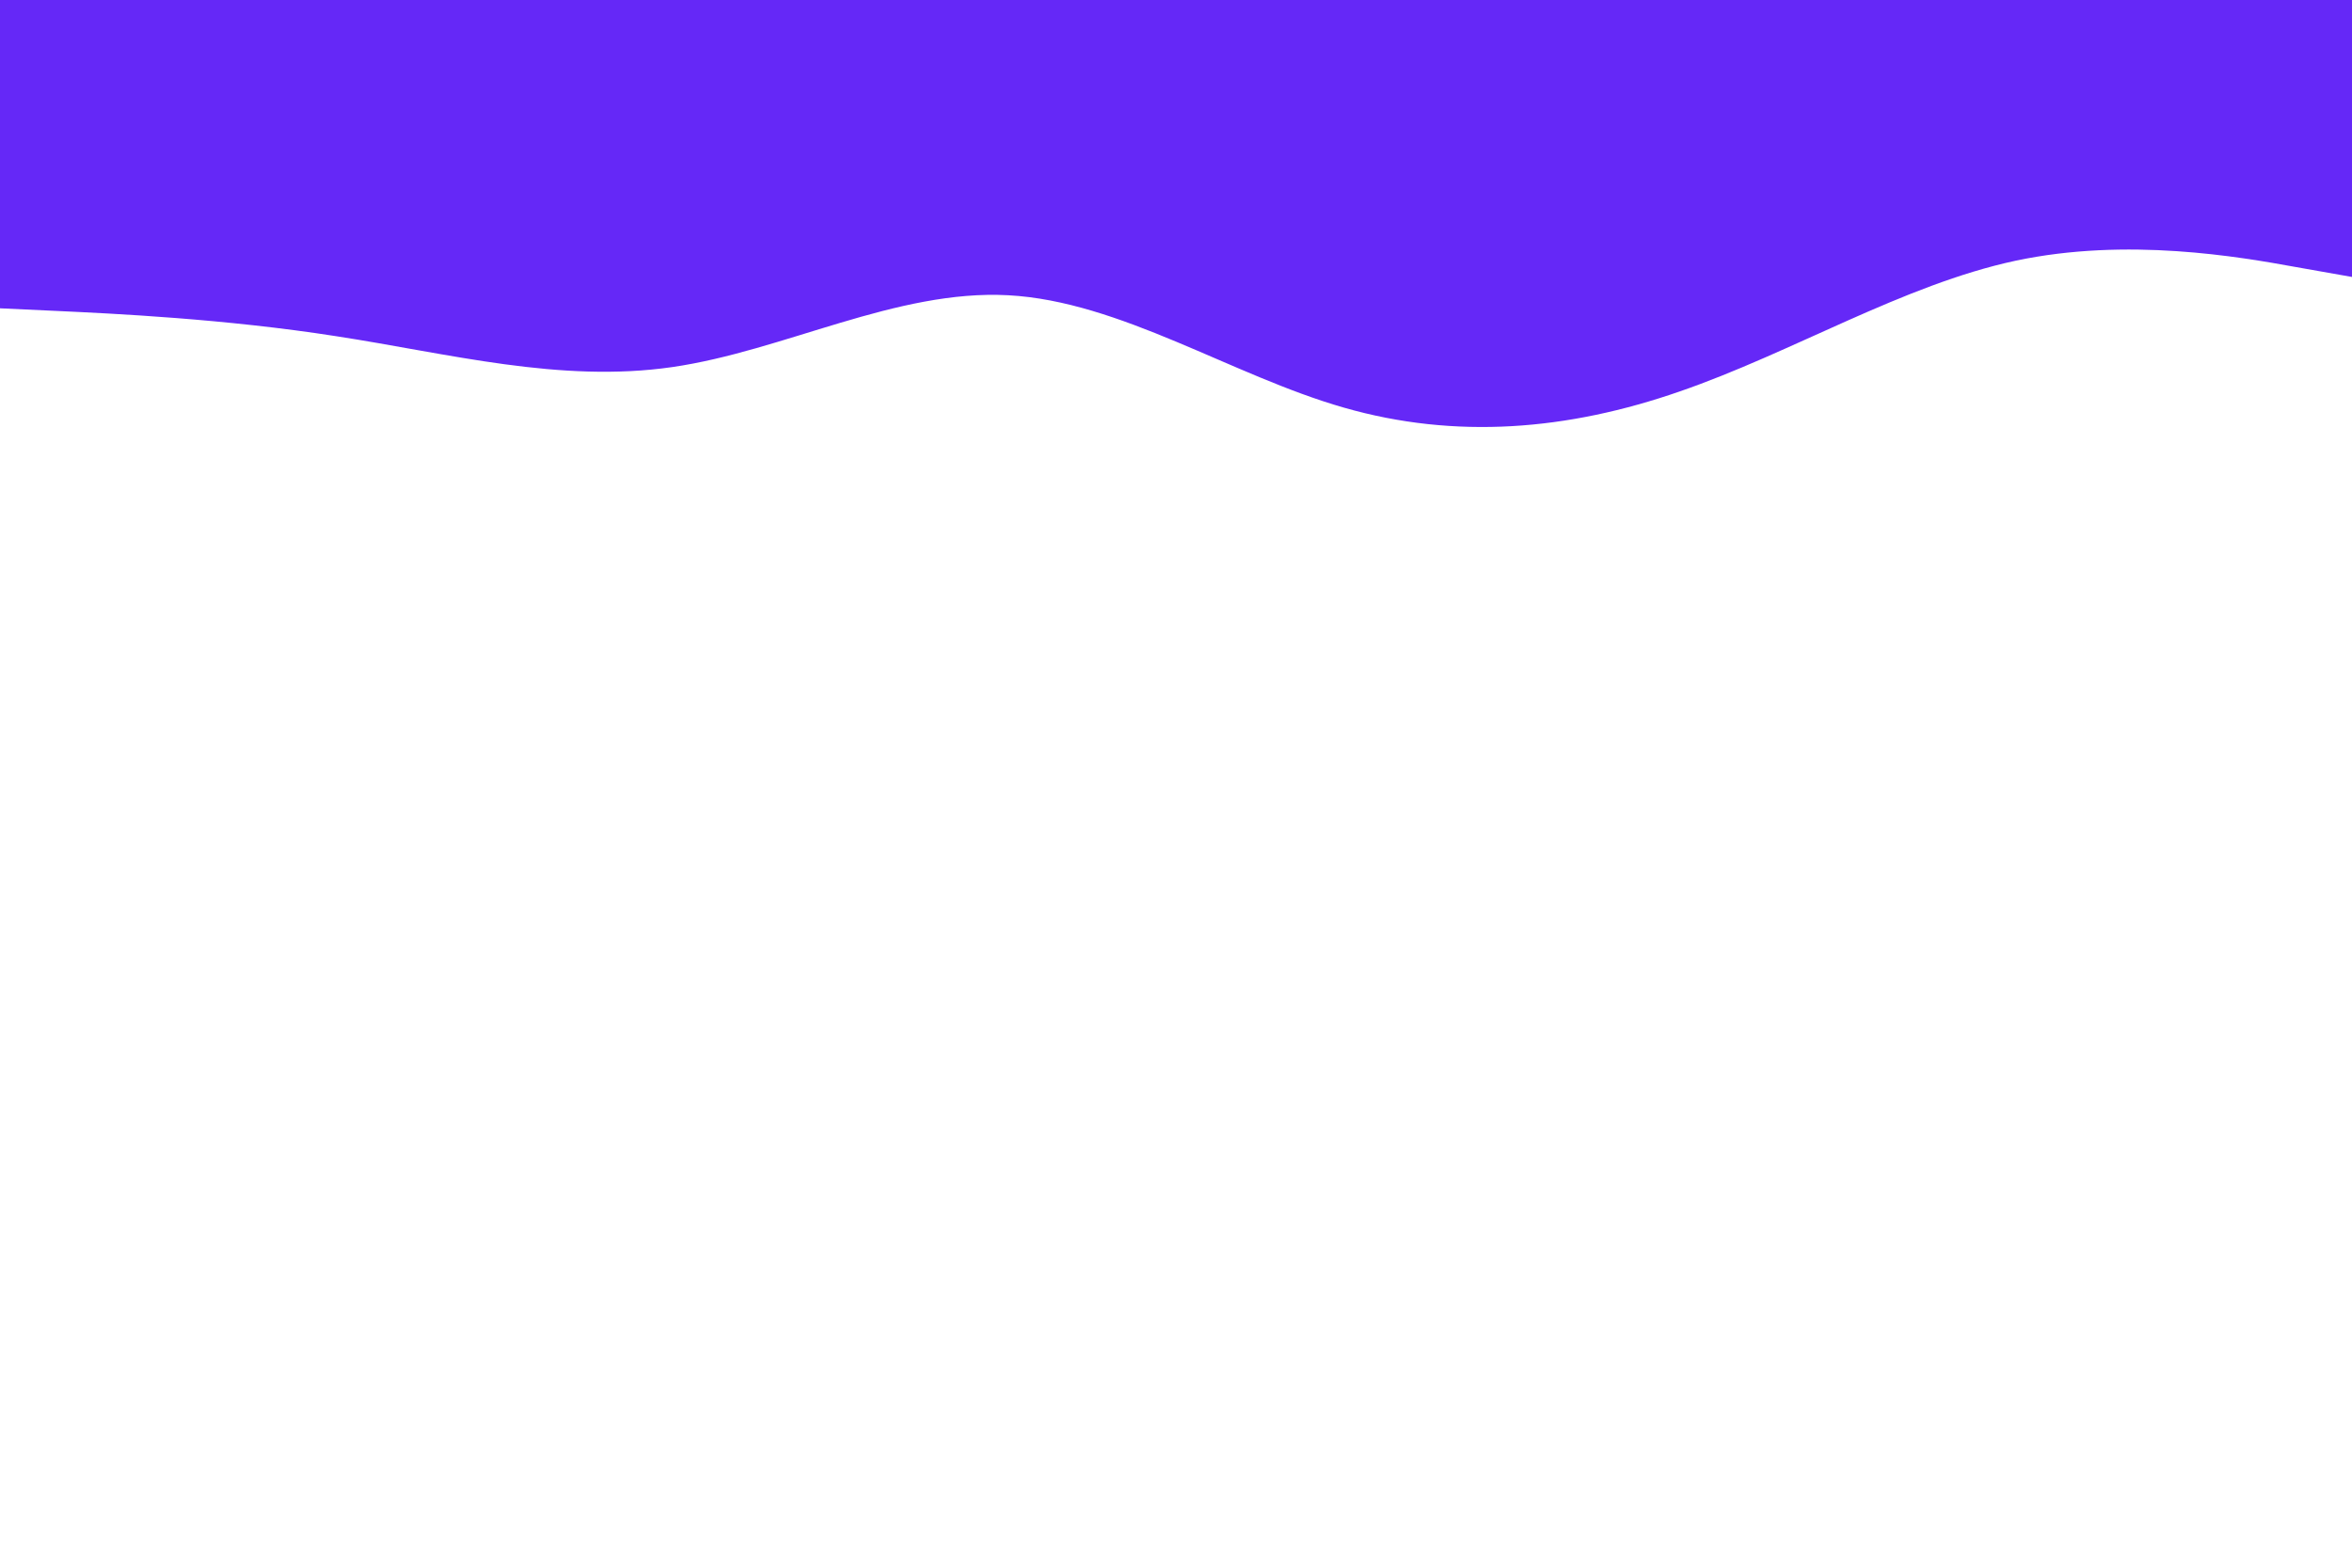
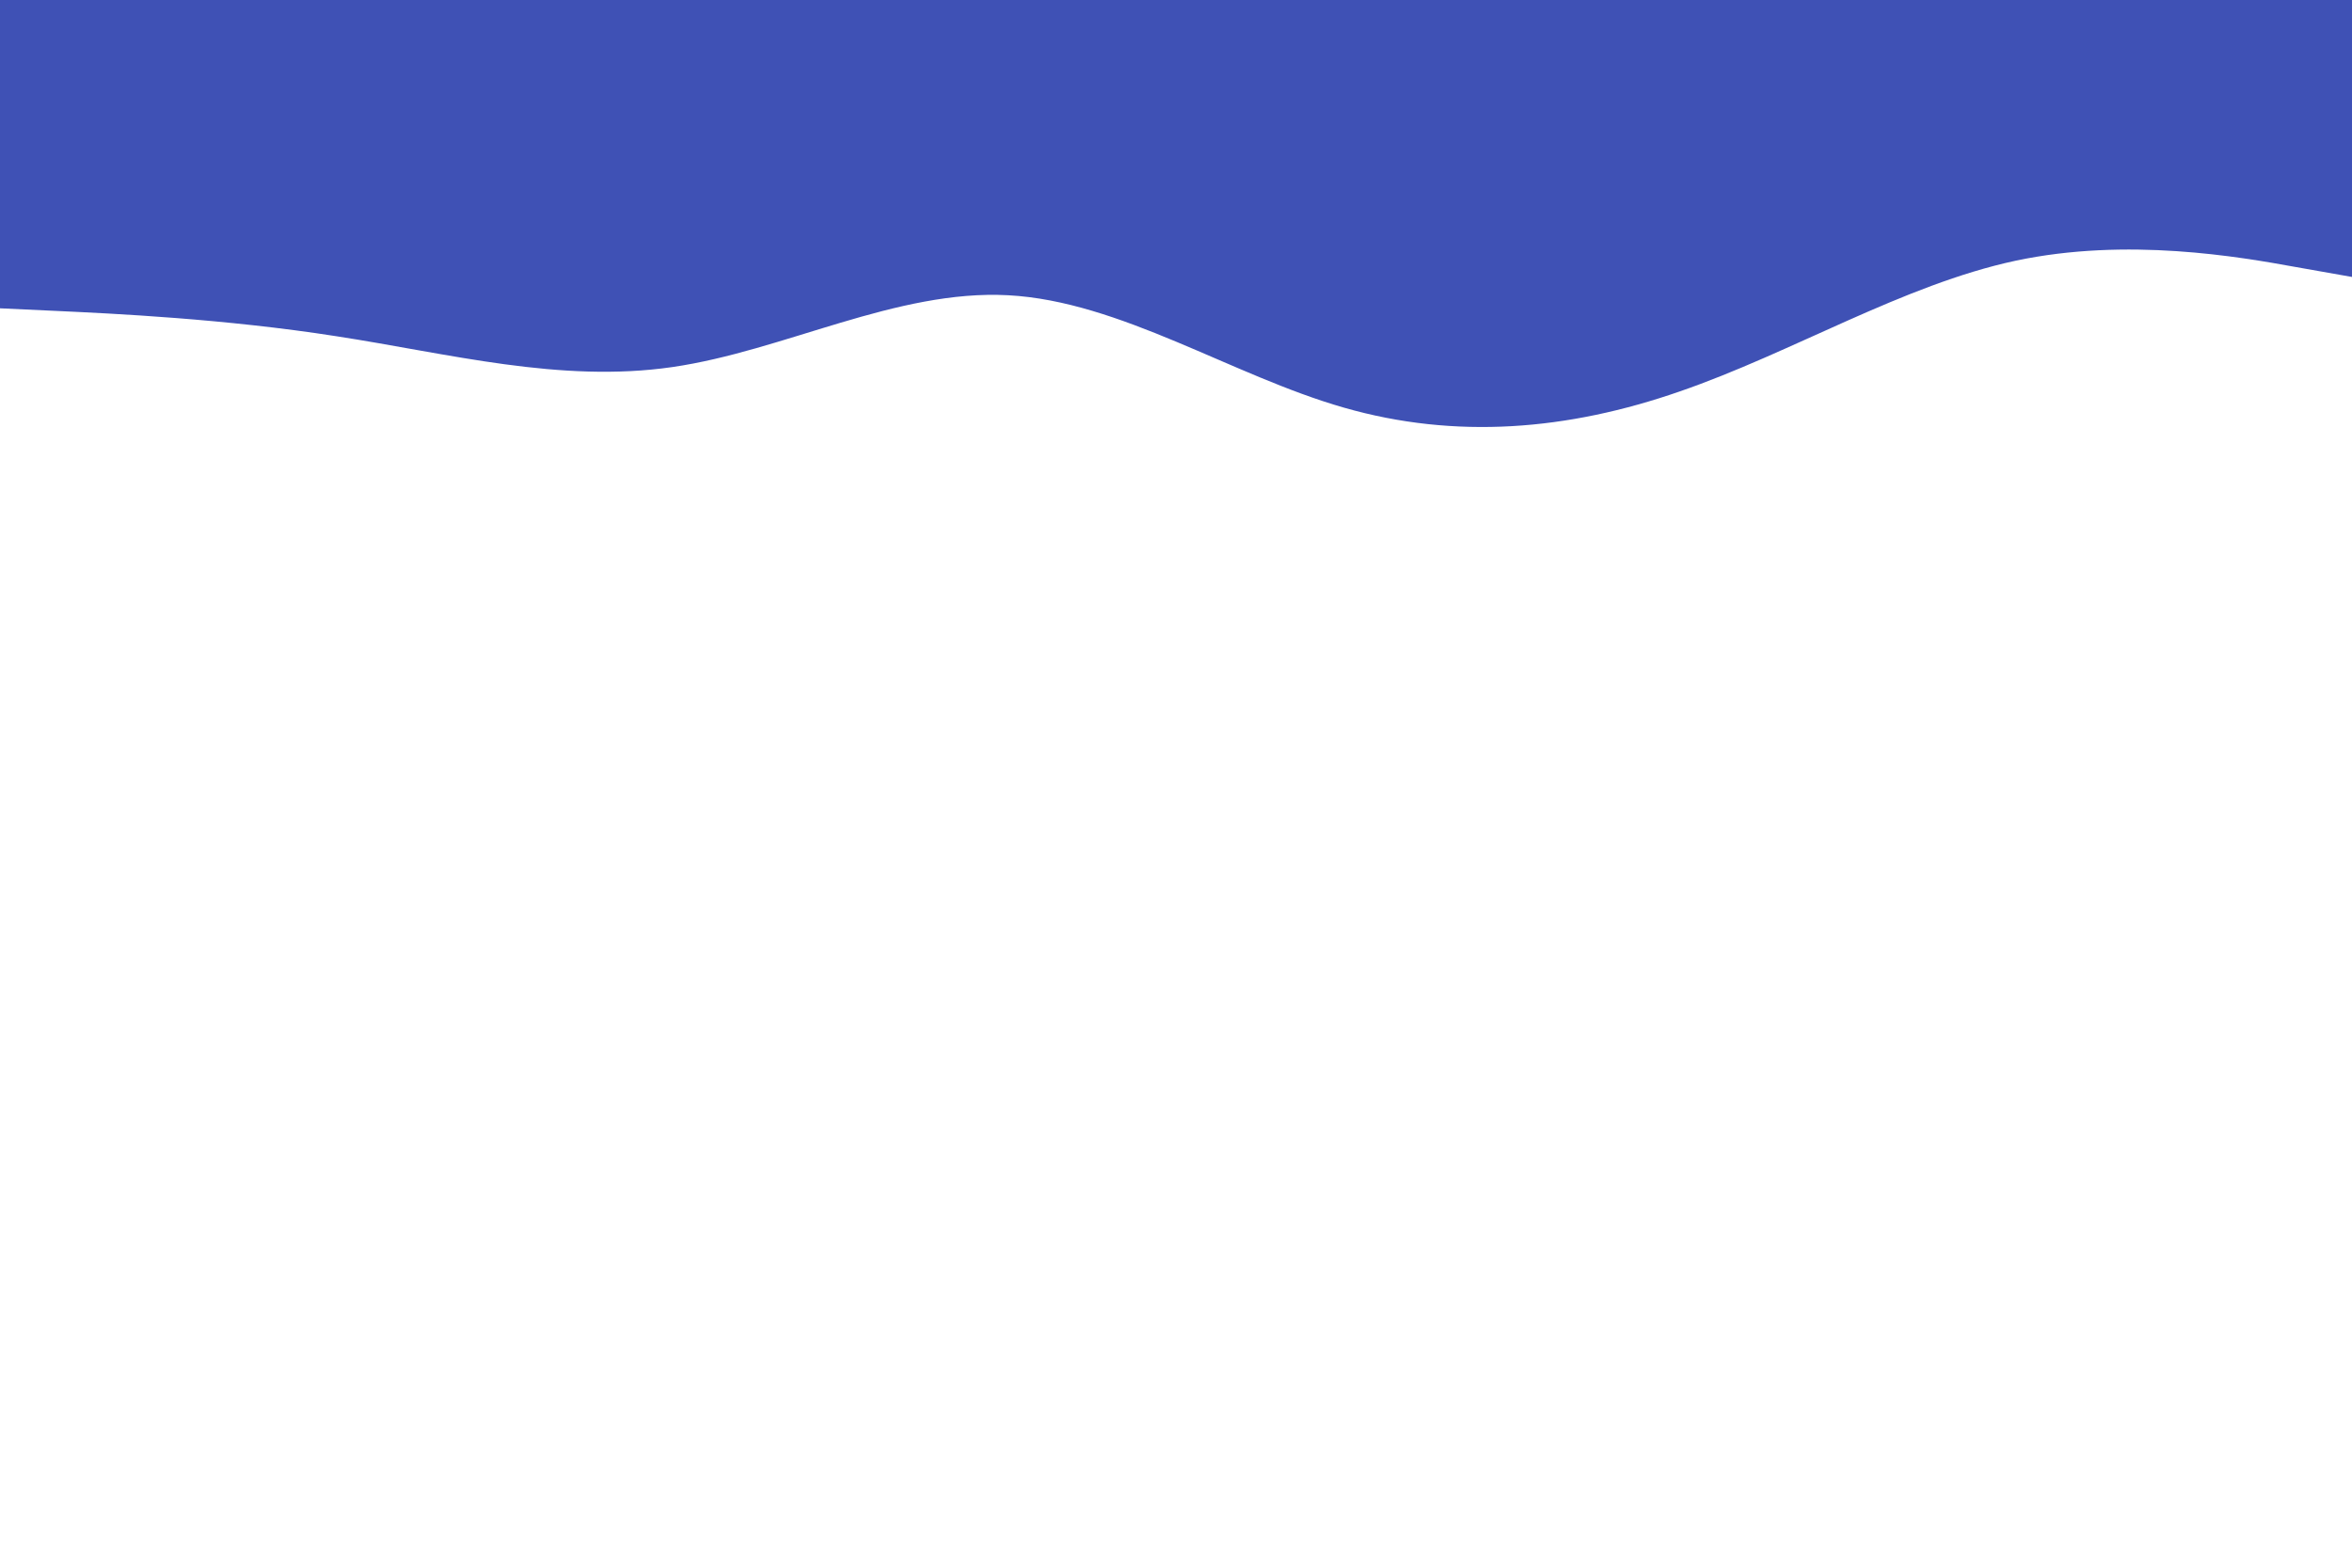
<svg xmlns="http://www.w3.org/2000/svg" id="visual" viewBox="0 0 900 600" width="900" height="600" version="1.1">
-   <path d="M0 118L21.5 119C43 120 86 122 128.8 128.7C171.7 135.3 214.3 146.7 257.2 140.5C300 134.3 343 110.7 385.8 113C428.7 115.3 471.3 143.7 514.2 156C557 168.3 600 164.7 642.8 149.8C685.7 135 728.3 109 771.2 99.8C814 90.7 857 98.3 878.5 102.2L900 106L900 0L878.5 0C857 0 814 0 771.2 0C728.3 0 685.7 0 642.8 0C600 0 557 0 514.2 0C471.3 0 428.7 0 385.8 0C343 0 300 0 257.2 0C214.3 0 171.7 0 128.8 0C86 0 43 0 21.5 0L0 0Z" fill="#6528f7" stroke-linecap="round" stroke-linejoin="miter" />
+   <path d="M0 118L21.5 119C43 120 86 122 128.8 128.7C171.7 135.3 214.3 146.7 257.2 140.5C300 134.3 343 110.7 385.8 113C428.7 115.3 471.3 143.7 514.2 156C557 168.3 600 164.7 642.8 149.8C685.7 135 728.3 109 771.2 99.8C814 90.7 857 98.3 878.5 102.2L900 106L900 0L878.5 0C857 0 814 0 771.2 0C728.3 0 685.7 0 642.8 0C600 0 557 0 514.2 0C471.3 0 428.7 0 385.8 0C343 0 300 0 257.2 0C214.3 0 171.7 0 128.8 0C86 0 43 0 21.5 0L0 0Z" fill="#3f51b5" stroke-linecap="round" stroke-linejoin="miter" />
</svg>
